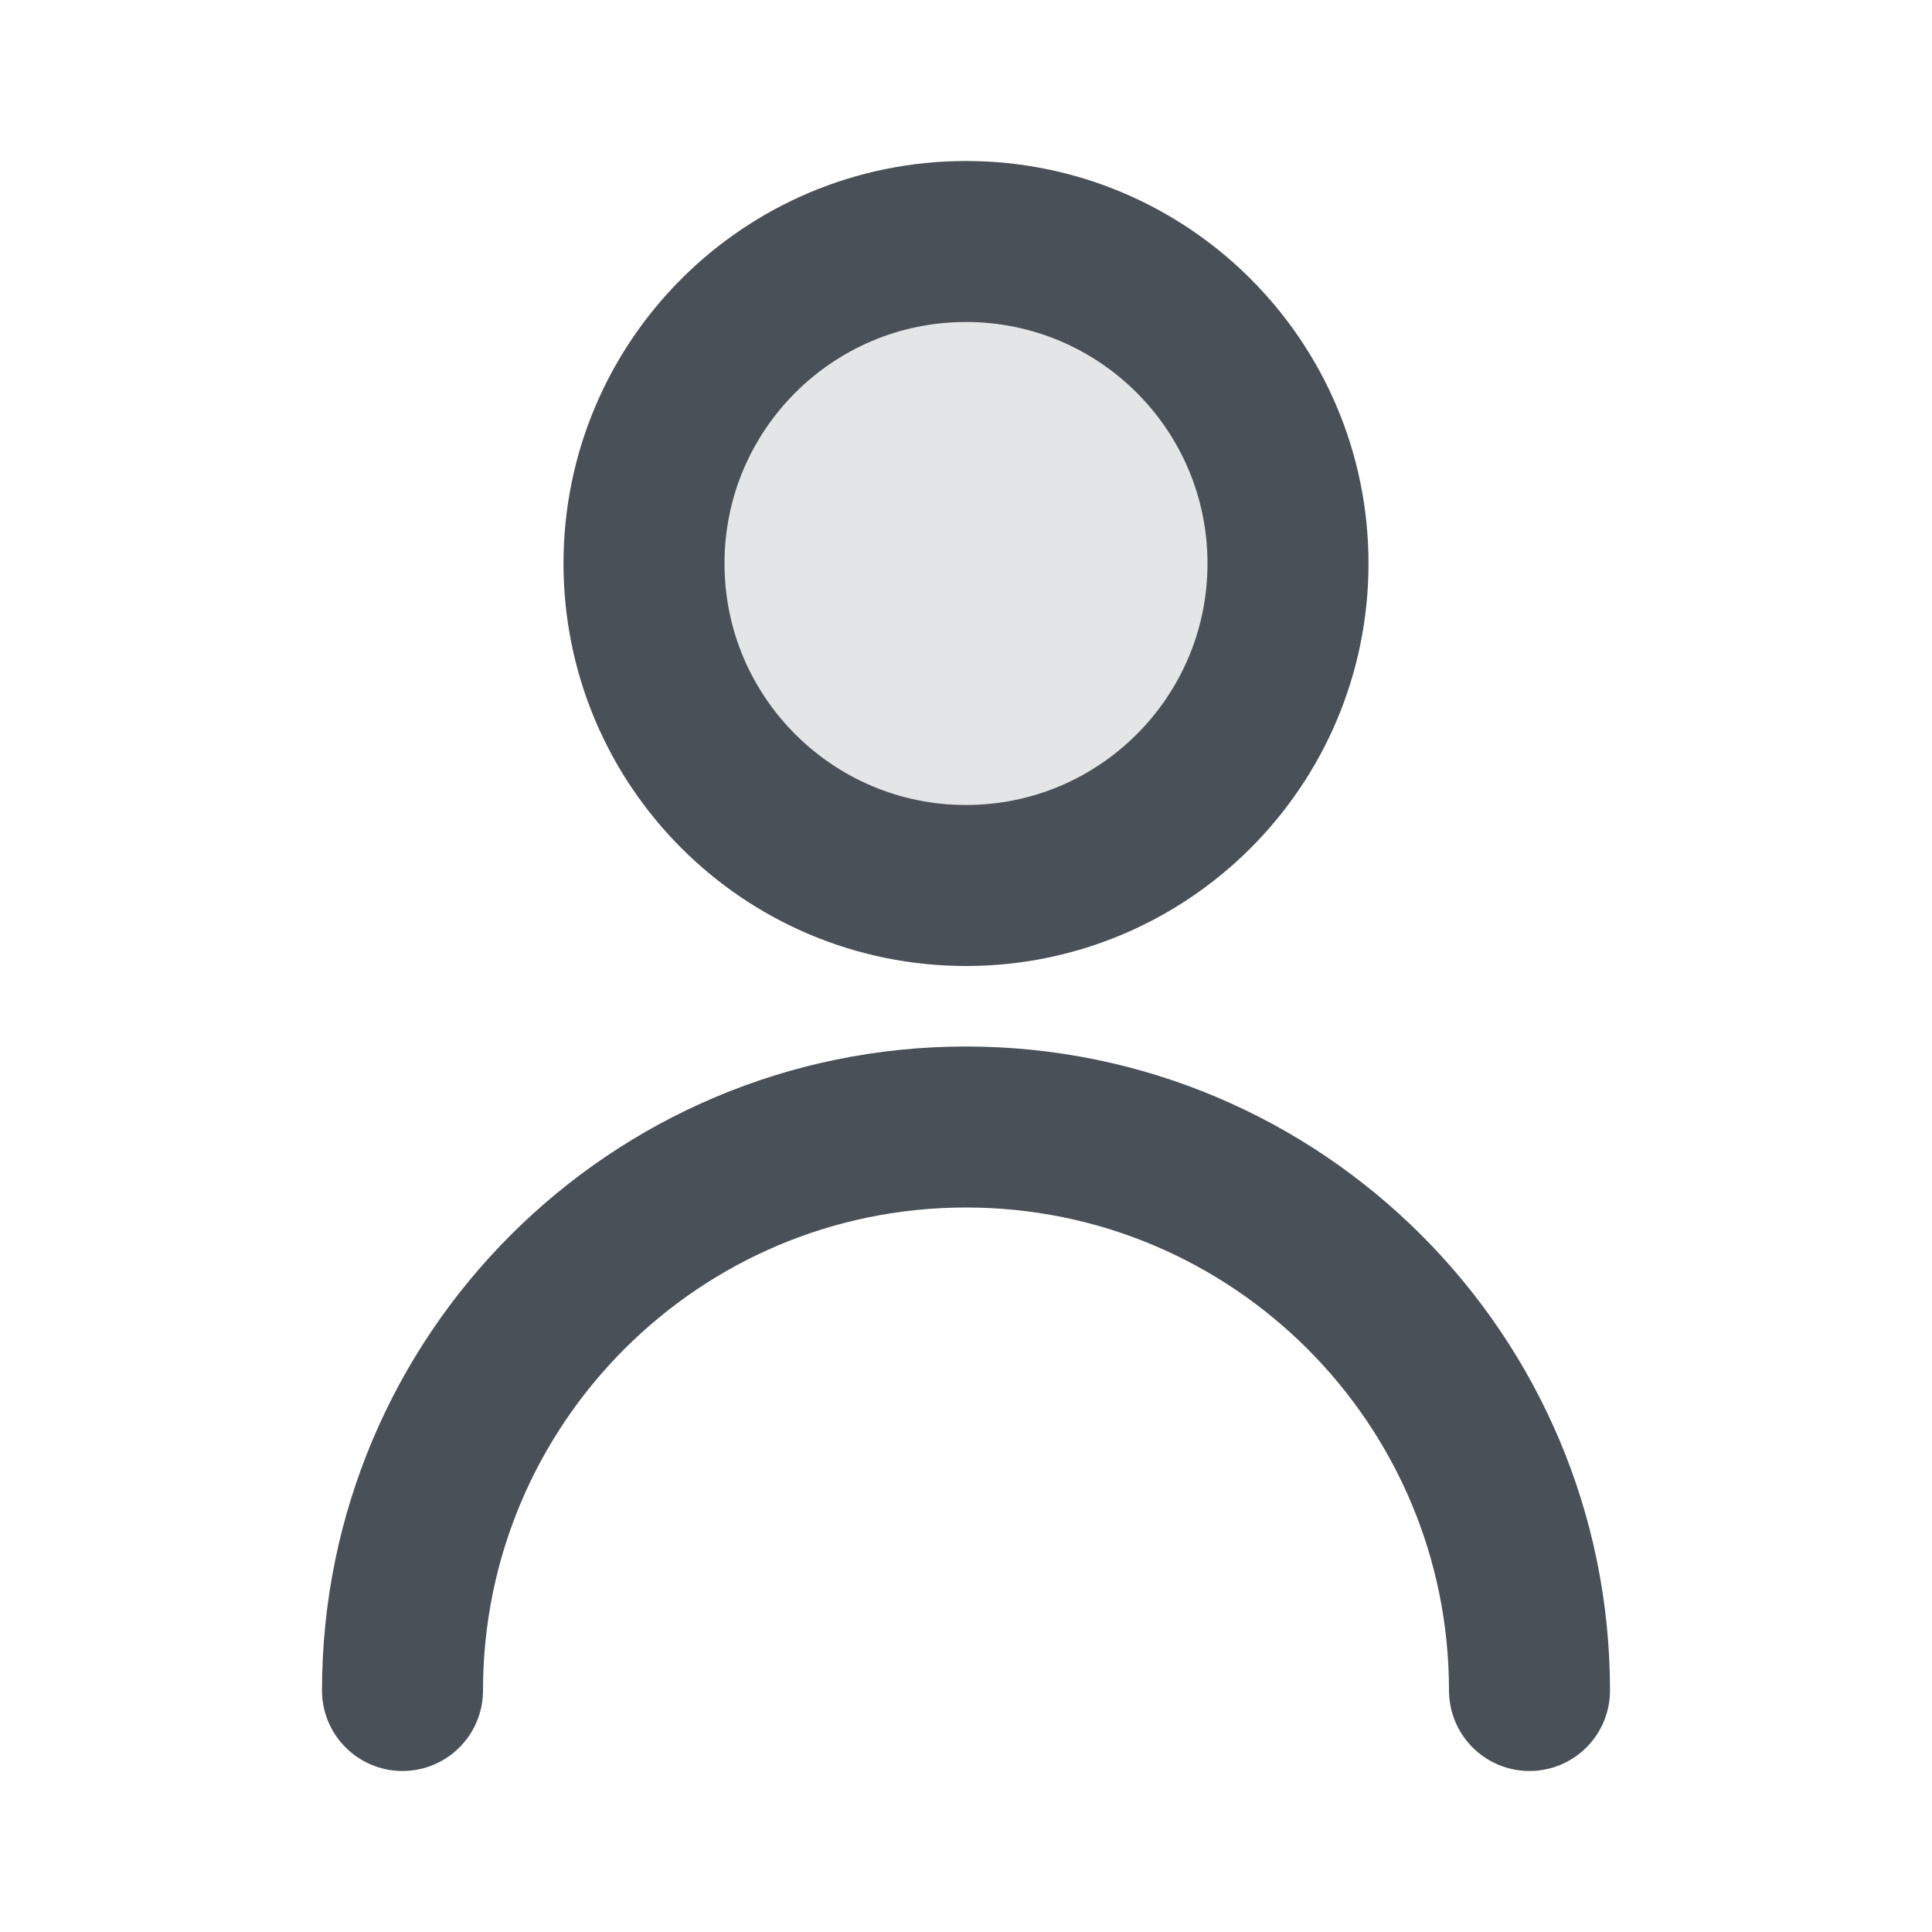
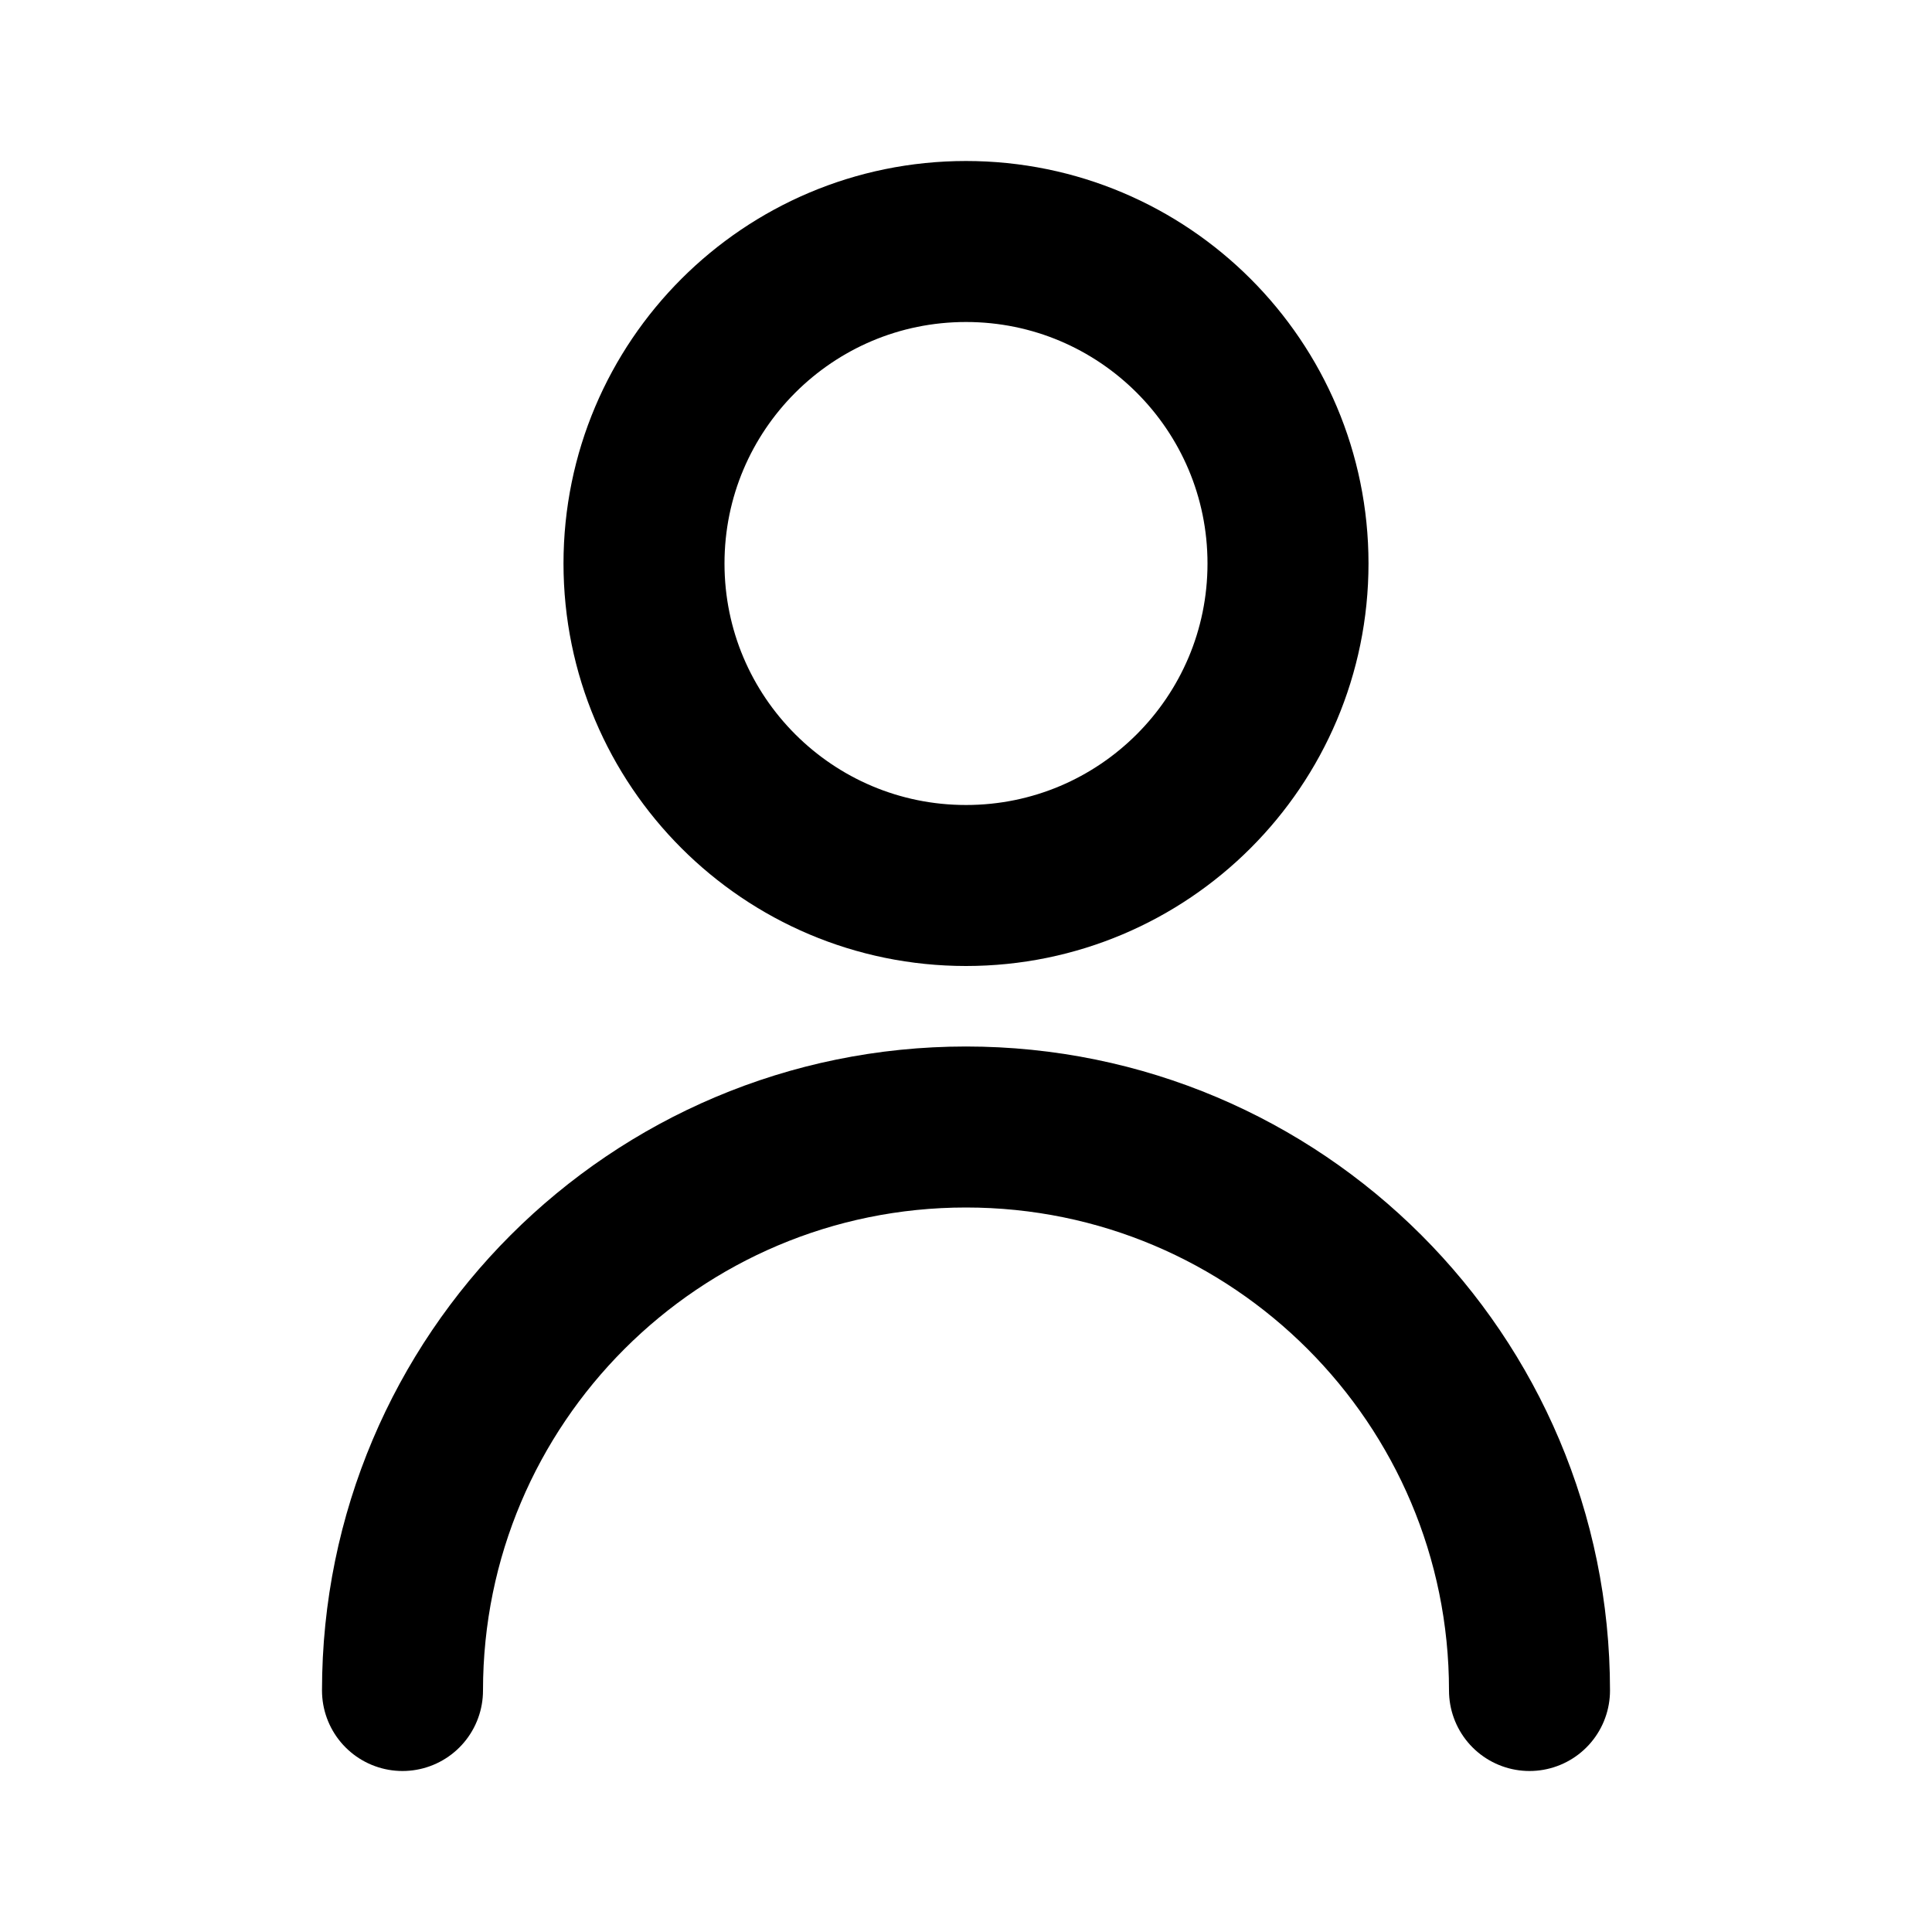
- <svg viewBox="0 0 24 24" width="100%" height="100%">
-   <circle cx="12" cy="7" r="4" fill="#495057" fill-opacity="0.15" stroke="#495057" stroke-width="2" />
-   <path d="M5 21a7 7 0 0 1 14 0" fill="none" stroke="#495057" stroke-width="2" stroke-linecap="round" />
+ <svg viewBox="0 0 24 24">
+   <circle cx="12" cy="7" r="4" fill="none" stroke="currentColor" stroke-width="2" />
+   <path d="M5 21a7 7 0 0 1 14 0" fill="none" stroke="currentColor" stroke-width="2" stroke-linecap="round" />
</svg>
